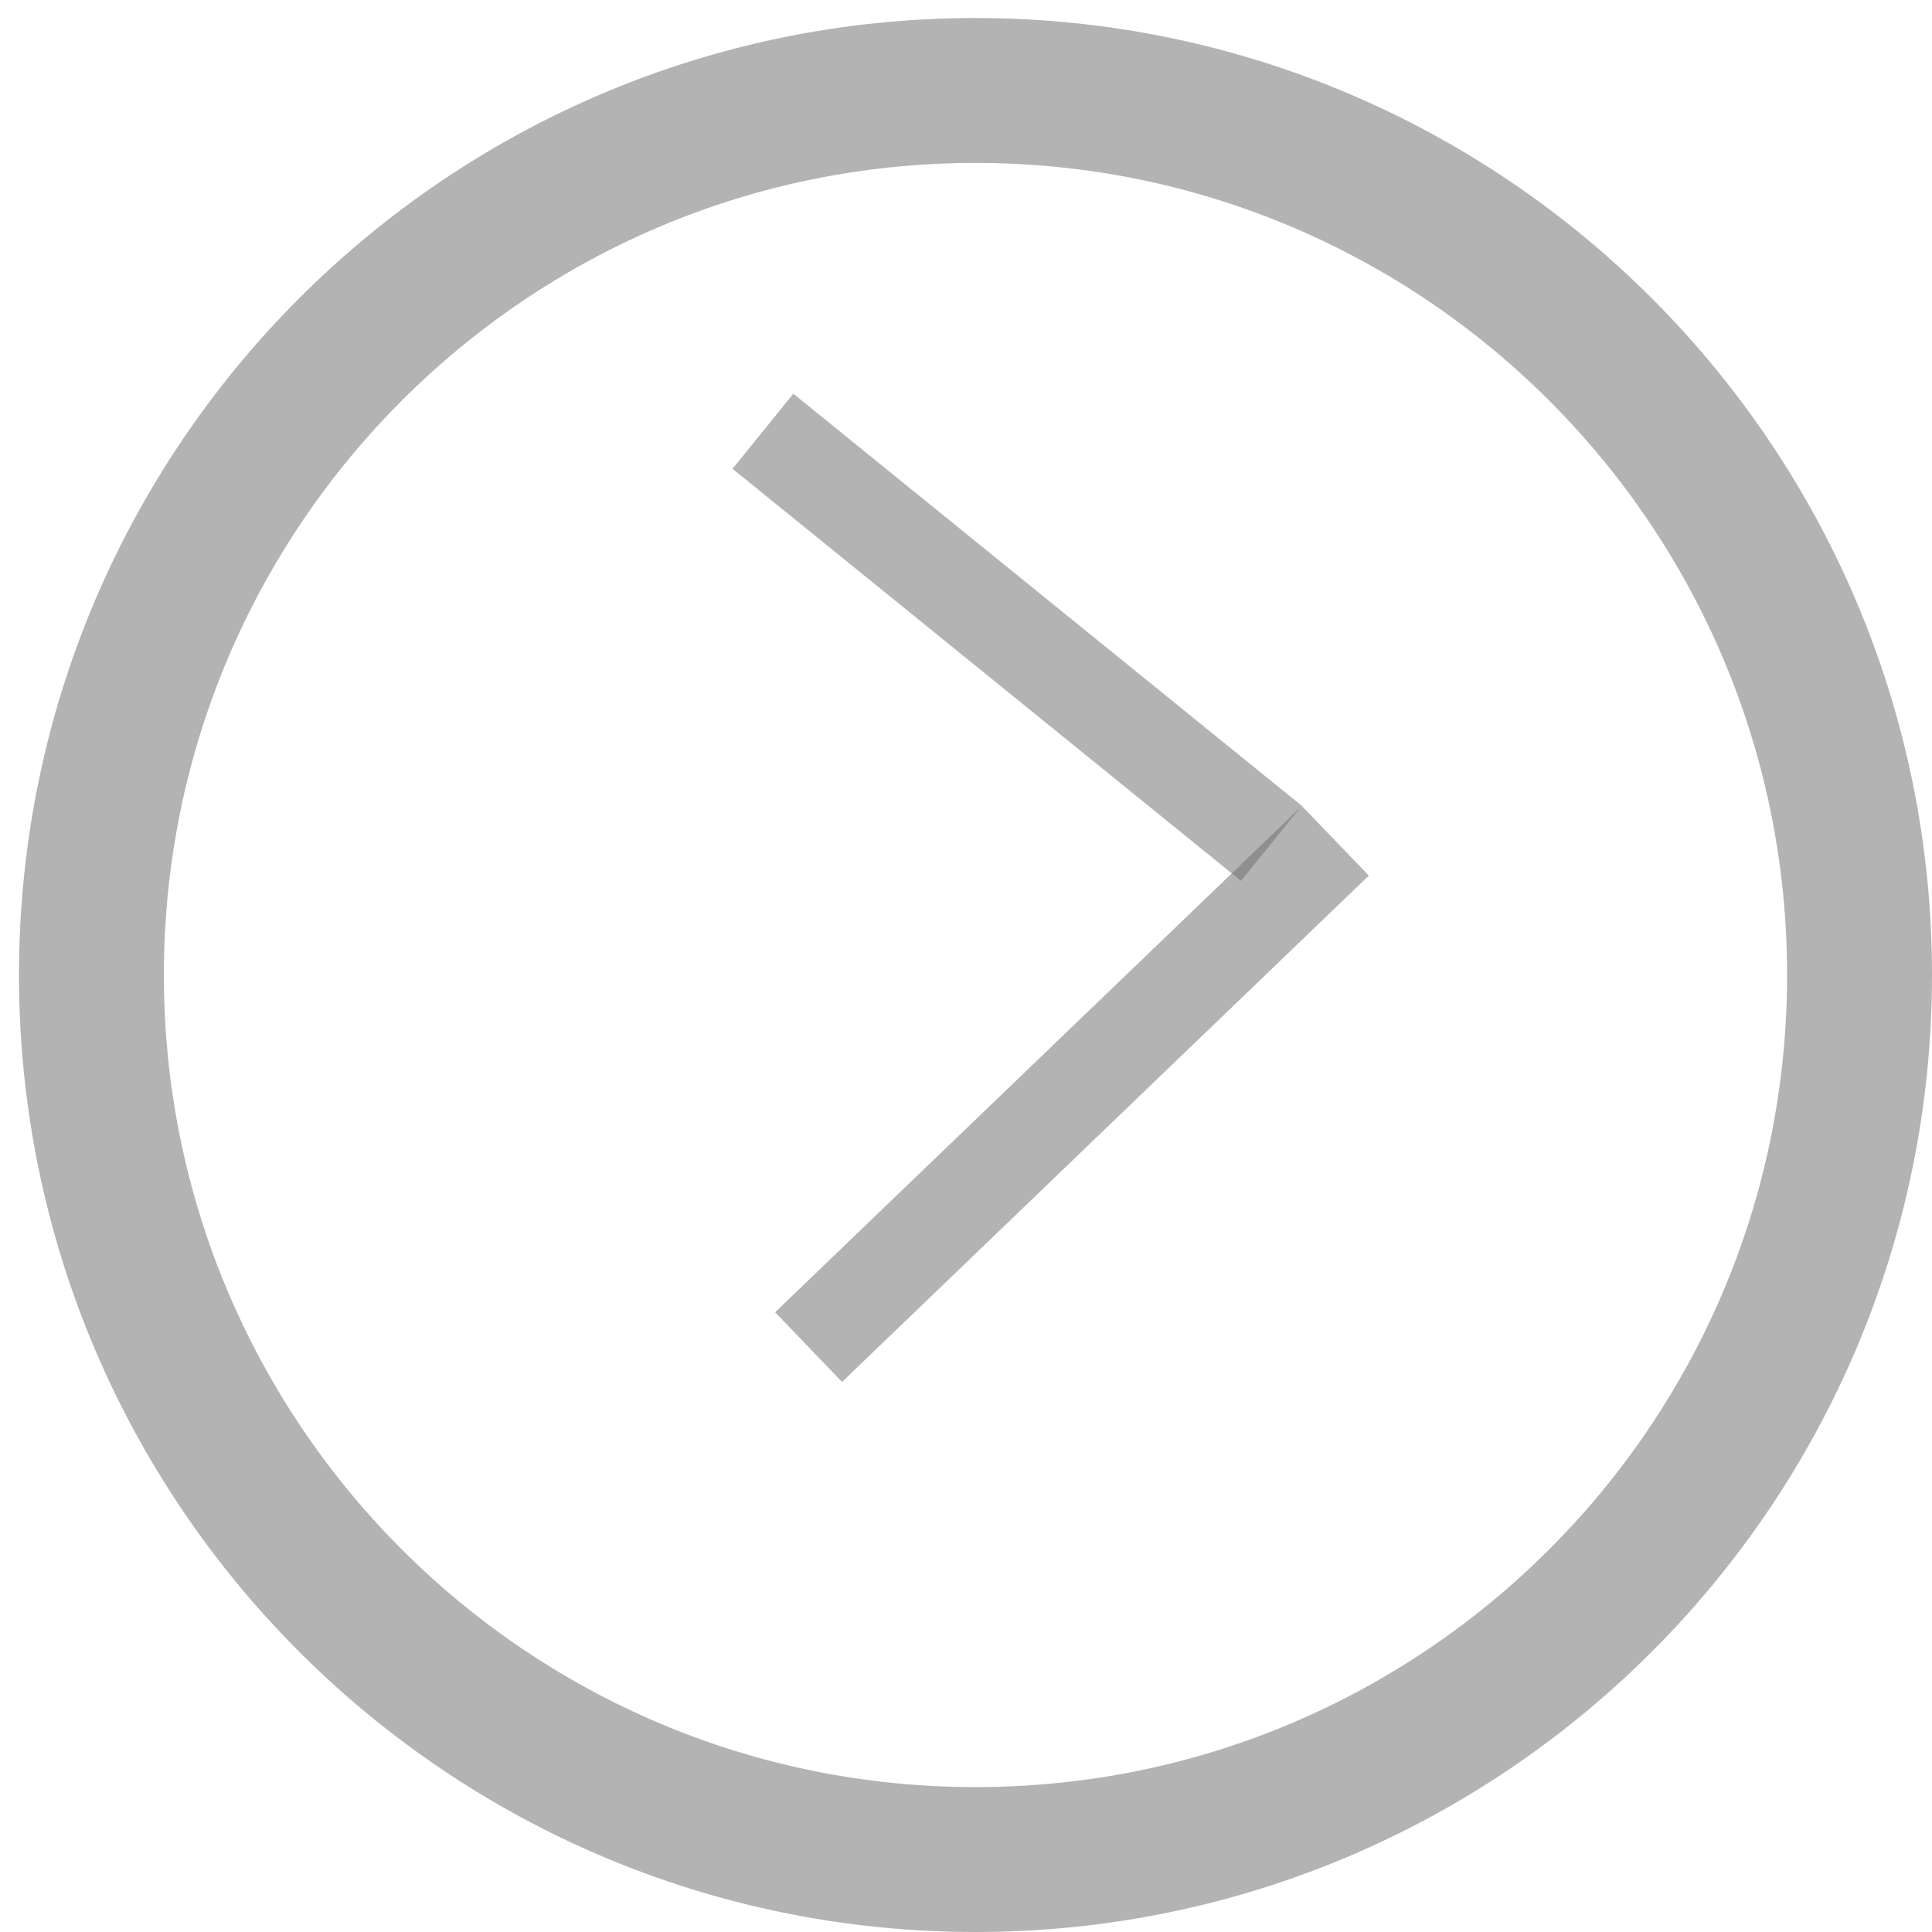
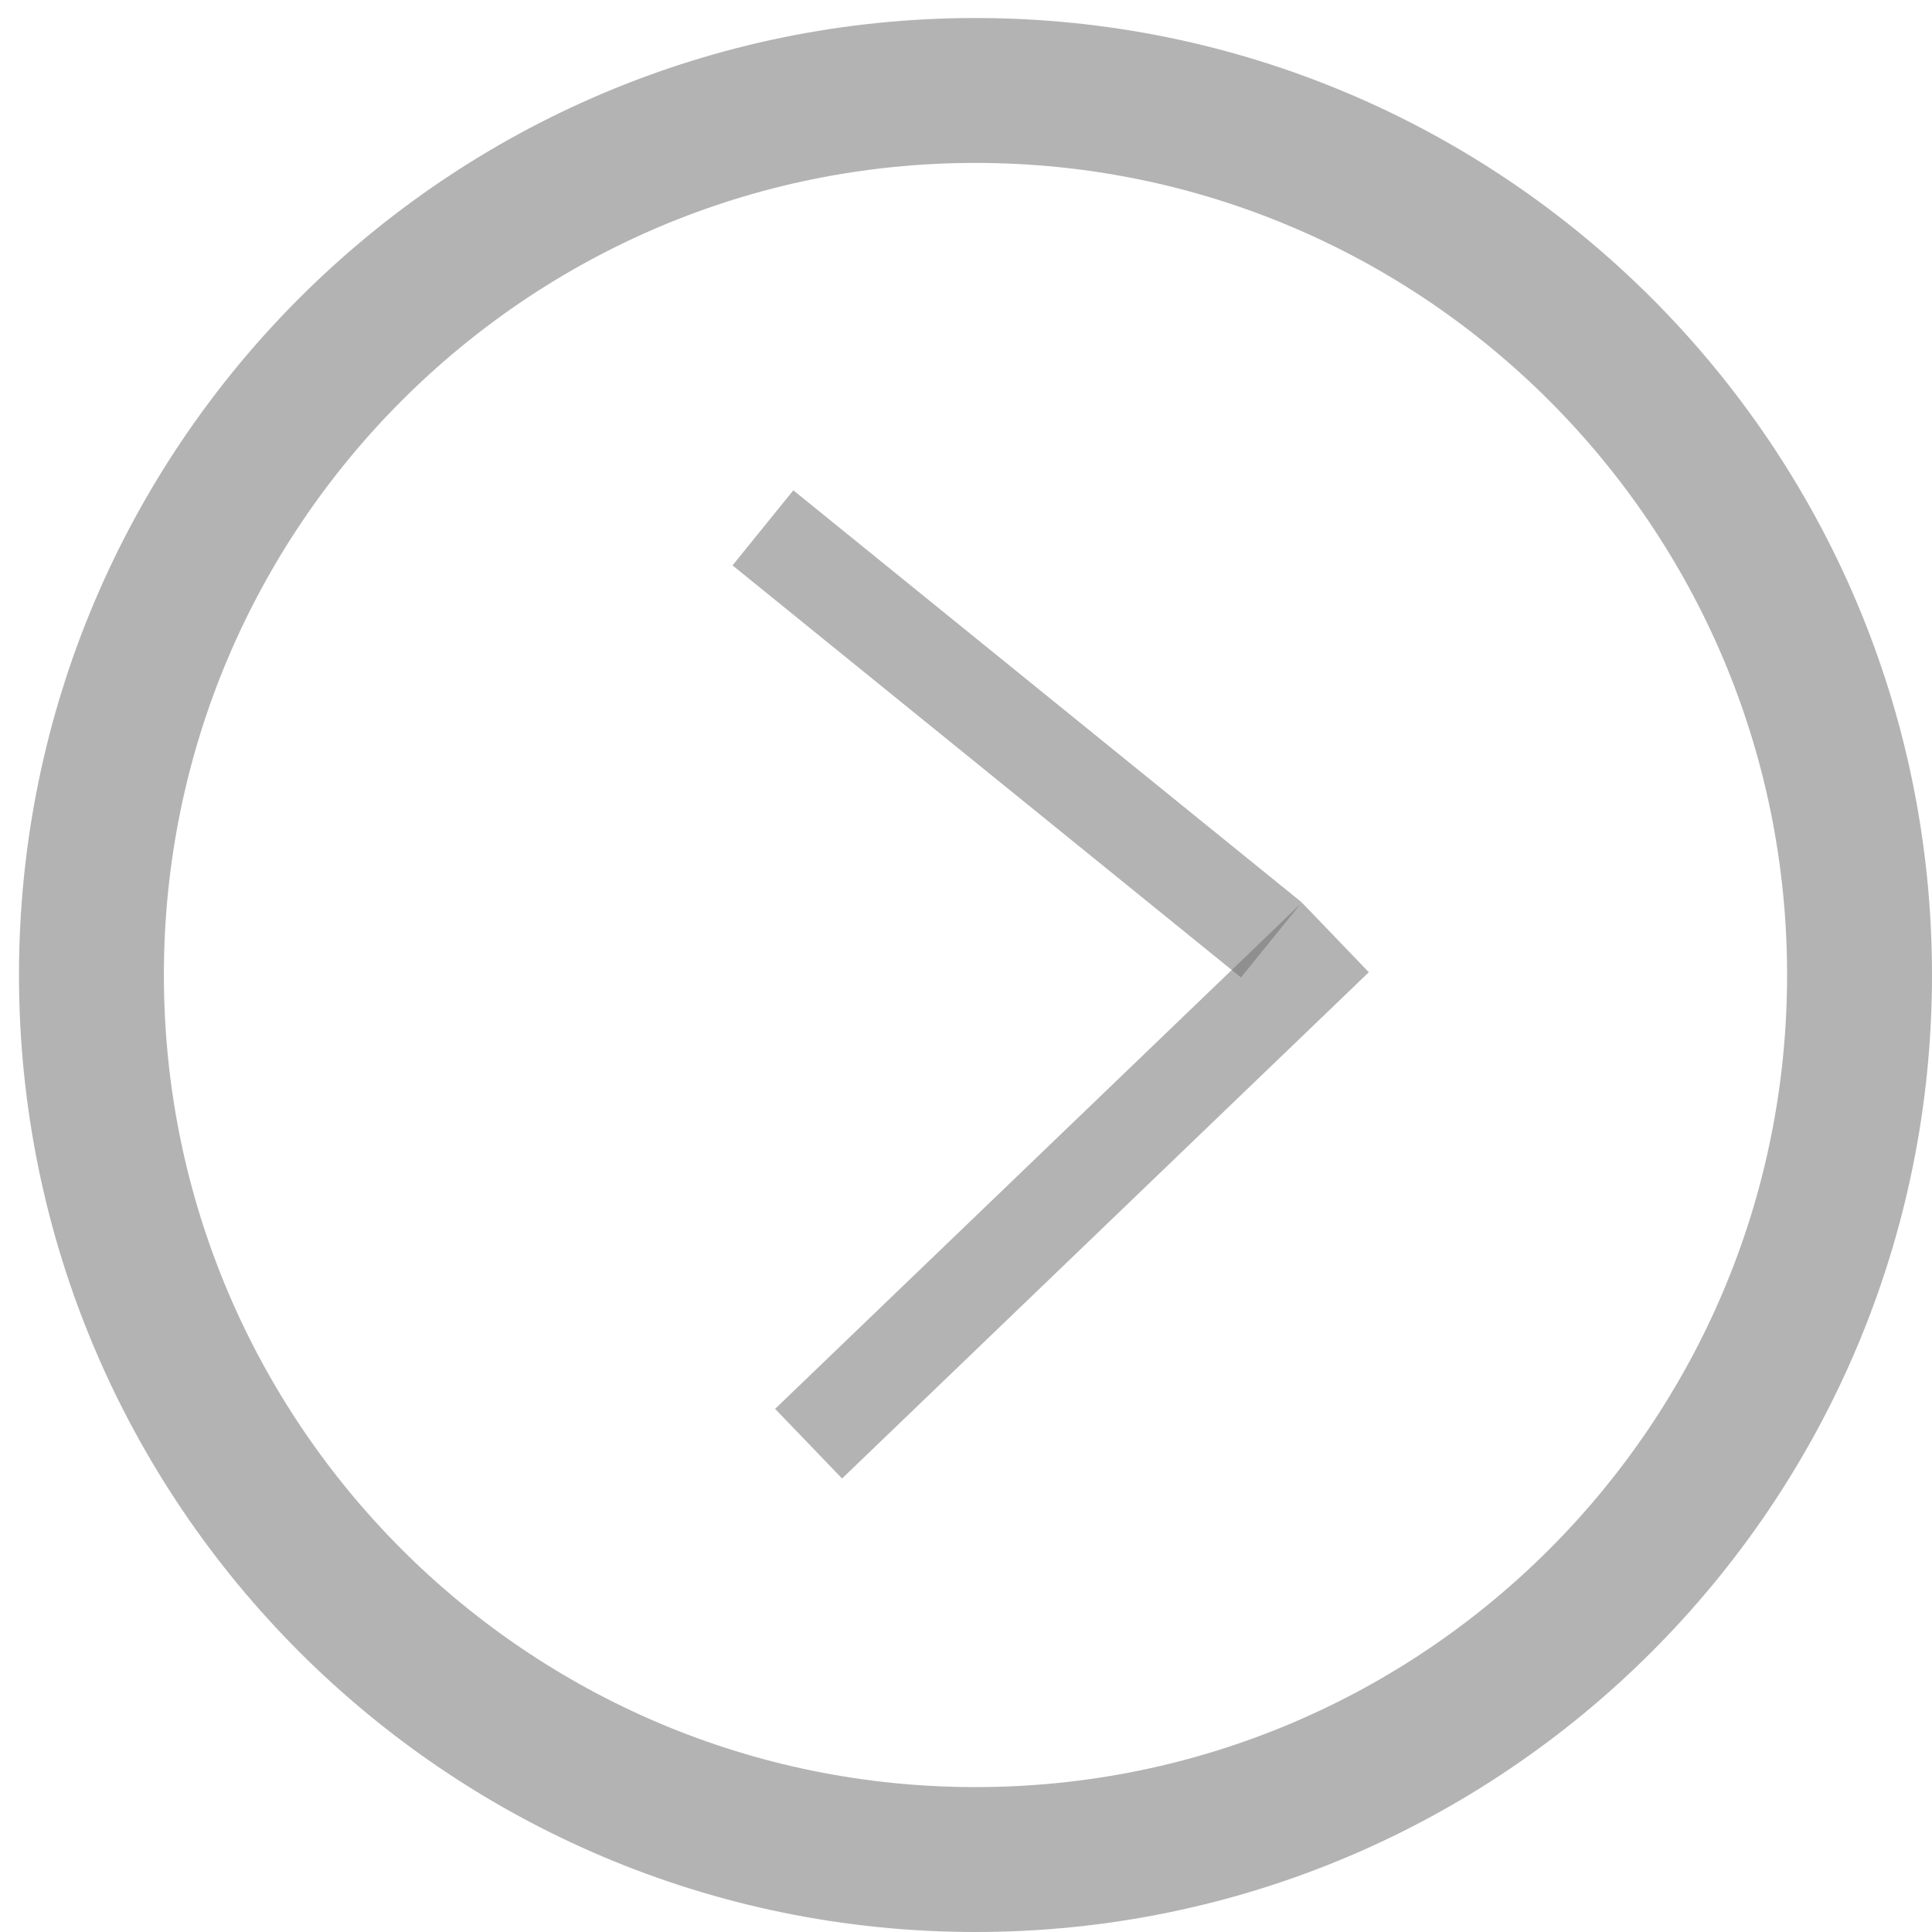
<svg xmlns="http://www.w3.org/2000/svg" width="40" height="40" viewBox="0 0 40 40" fill="none">
  <path d="M20.196 1.873C30.304 1.873 38.5 10.072 38.5 20.186C38.5 30.301 30.304 38.5 20.196 38.5C10.088 38.5 1.893 30.301 1.893 20.186C1.893 10.072 10.088 1.873 20.196 1.873Z" stroke="#707070" stroke-opacity="0.53" stroke-width="3" />
-   <line y1="-1" x2="15.127" y2="-1" transform="matrix(0.720987 -0.692935 -0.693005 -0.720946 16.0479 27.1689)" stroke="#707070" stroke-opacity="0.53" stroke-width="2" />
-   <line y1="-1" x2="13.55" y2="-1" transform="matrix(0.776902 0.629636 0.629257 -0.777185 16.4248 8.15137)" stroke="#707070" stroke-opacity="0.53" stroke-width="2" />
+   <line y1="-1" x2="15.127" y2="-1" transform="matrix(0.720987 -0.692935 -0.693005 -0.720946 16.0479 29.1689)" stroke="#707070" stroke-opacity="0.53" stroke-width="2" />
+   <line y1="-1" x2="13.55" y2="-1" transform="matrix(0.776902 0.629636 0.629257 -0.777185 16.4248 10.1514)" stroke="#707070" stroke-opacity="0.53" stroke-width="2" />
</svg>
